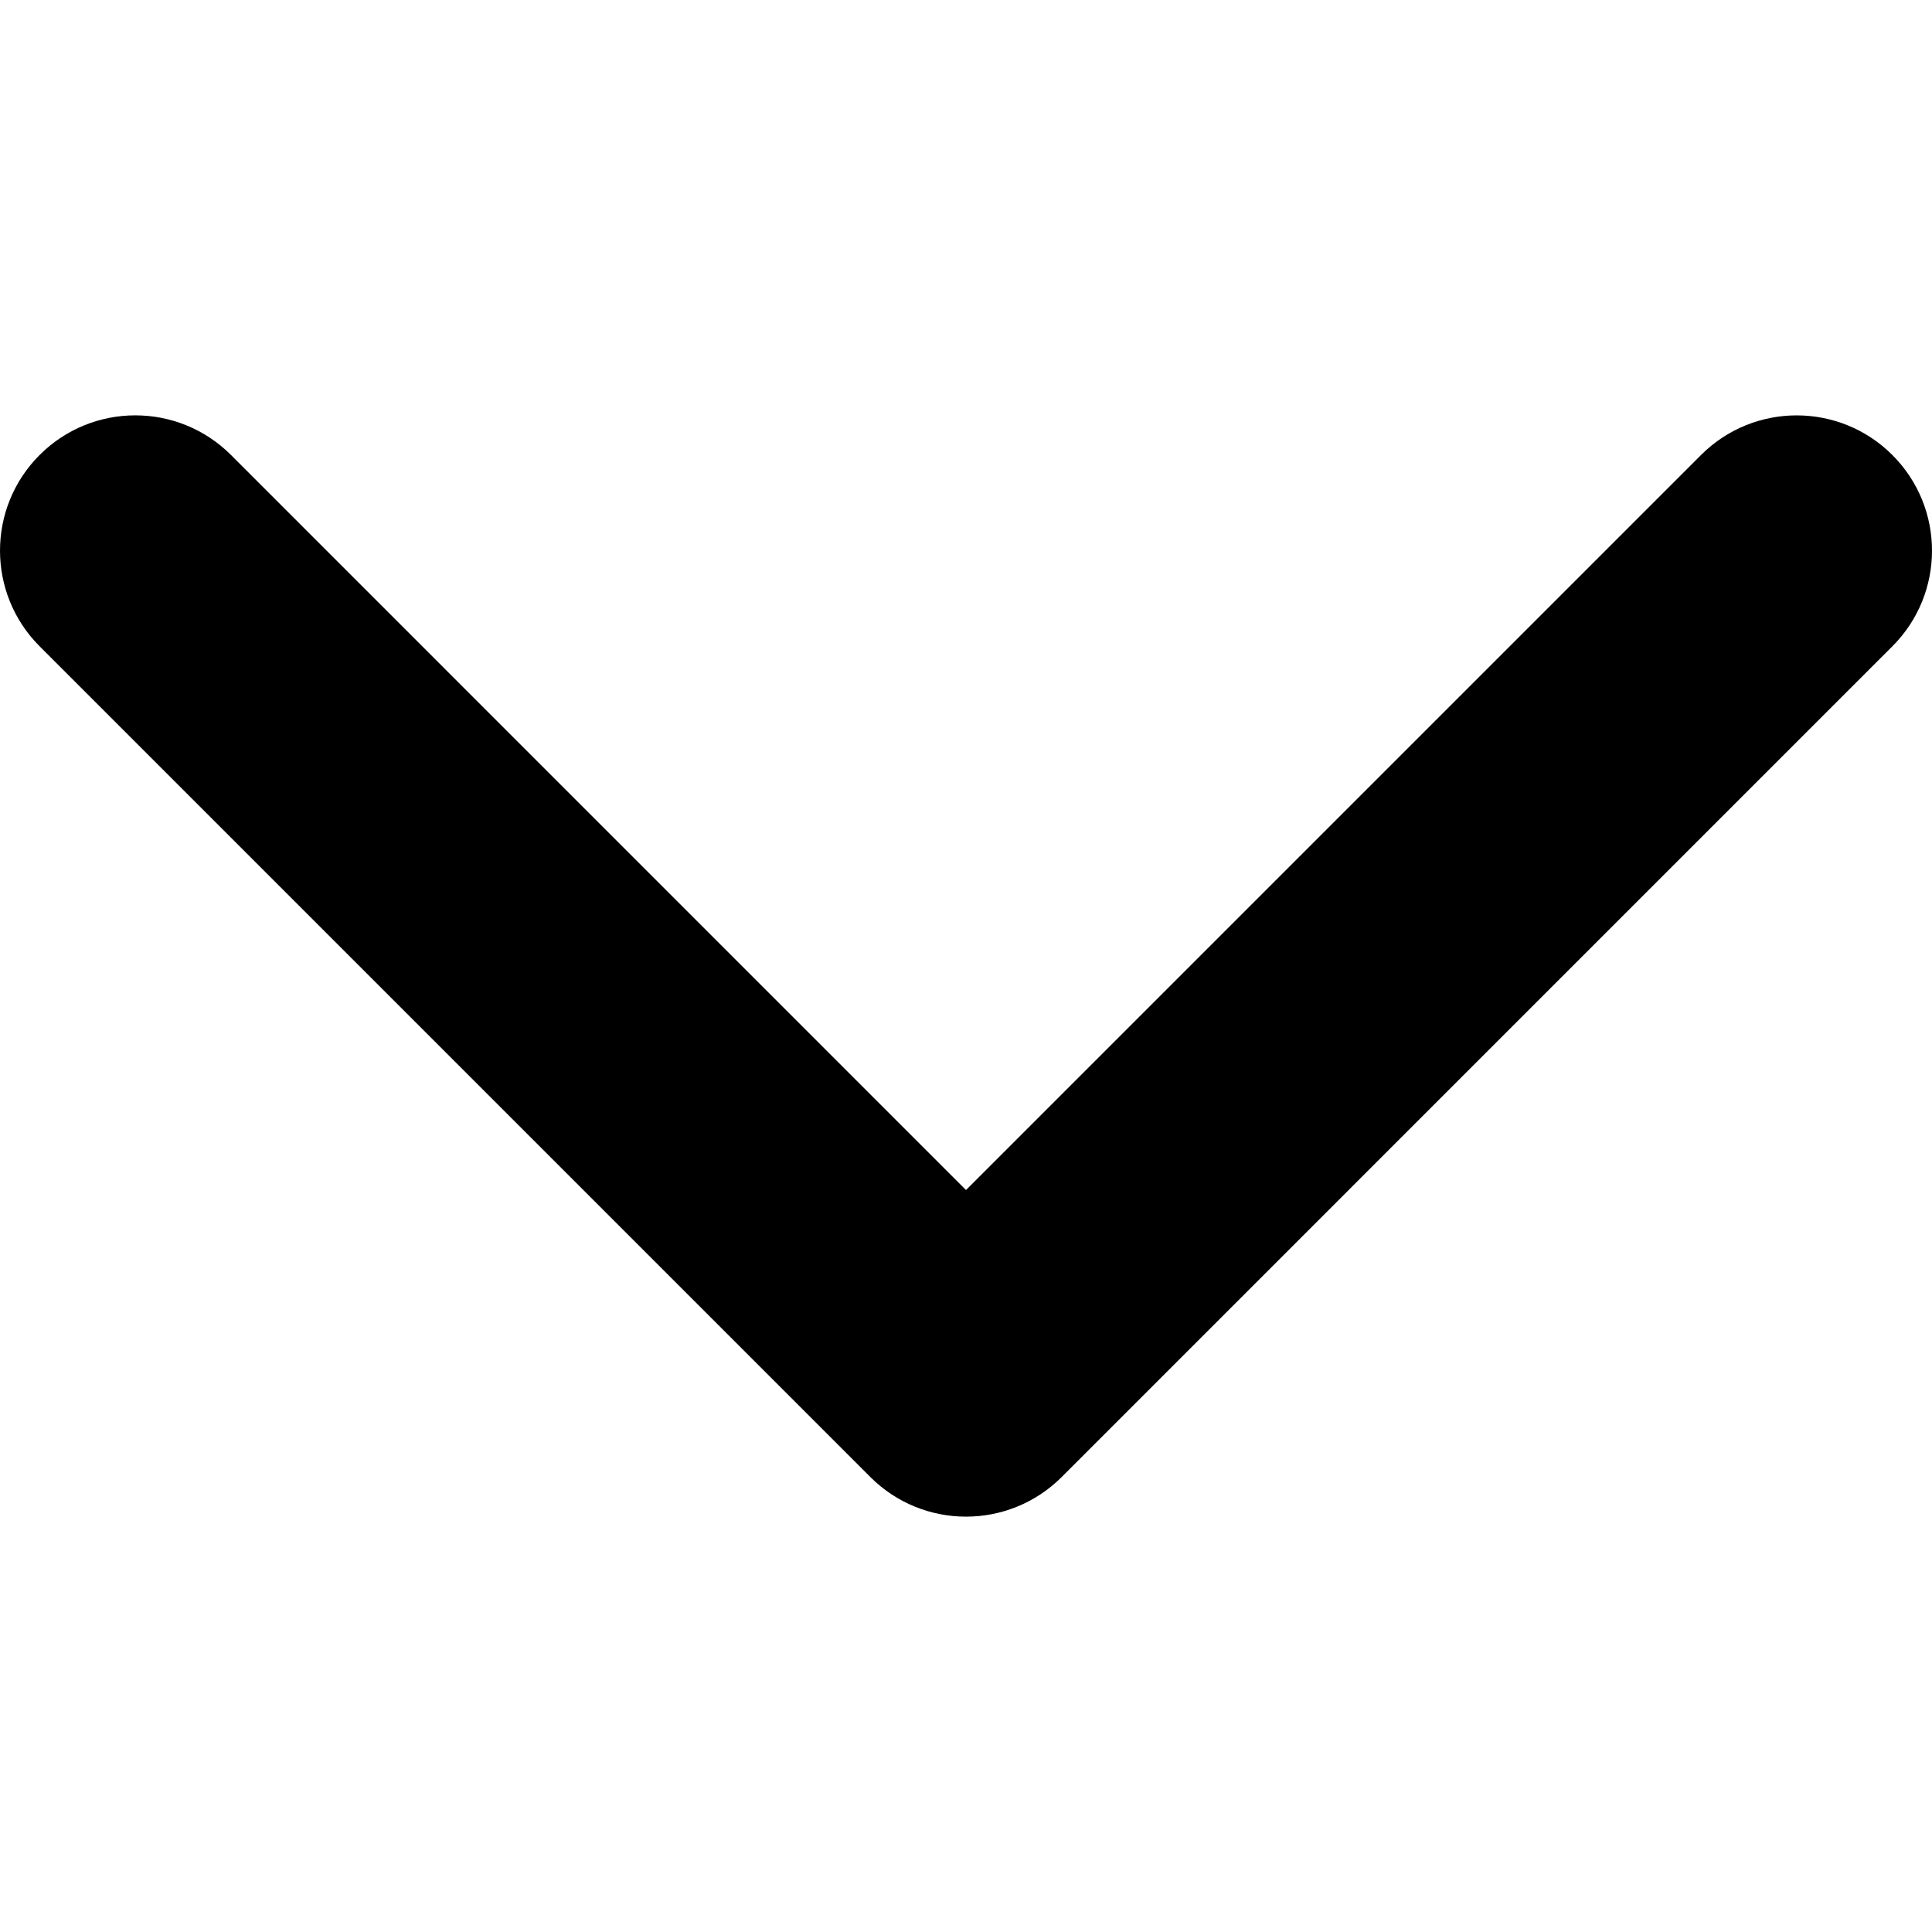
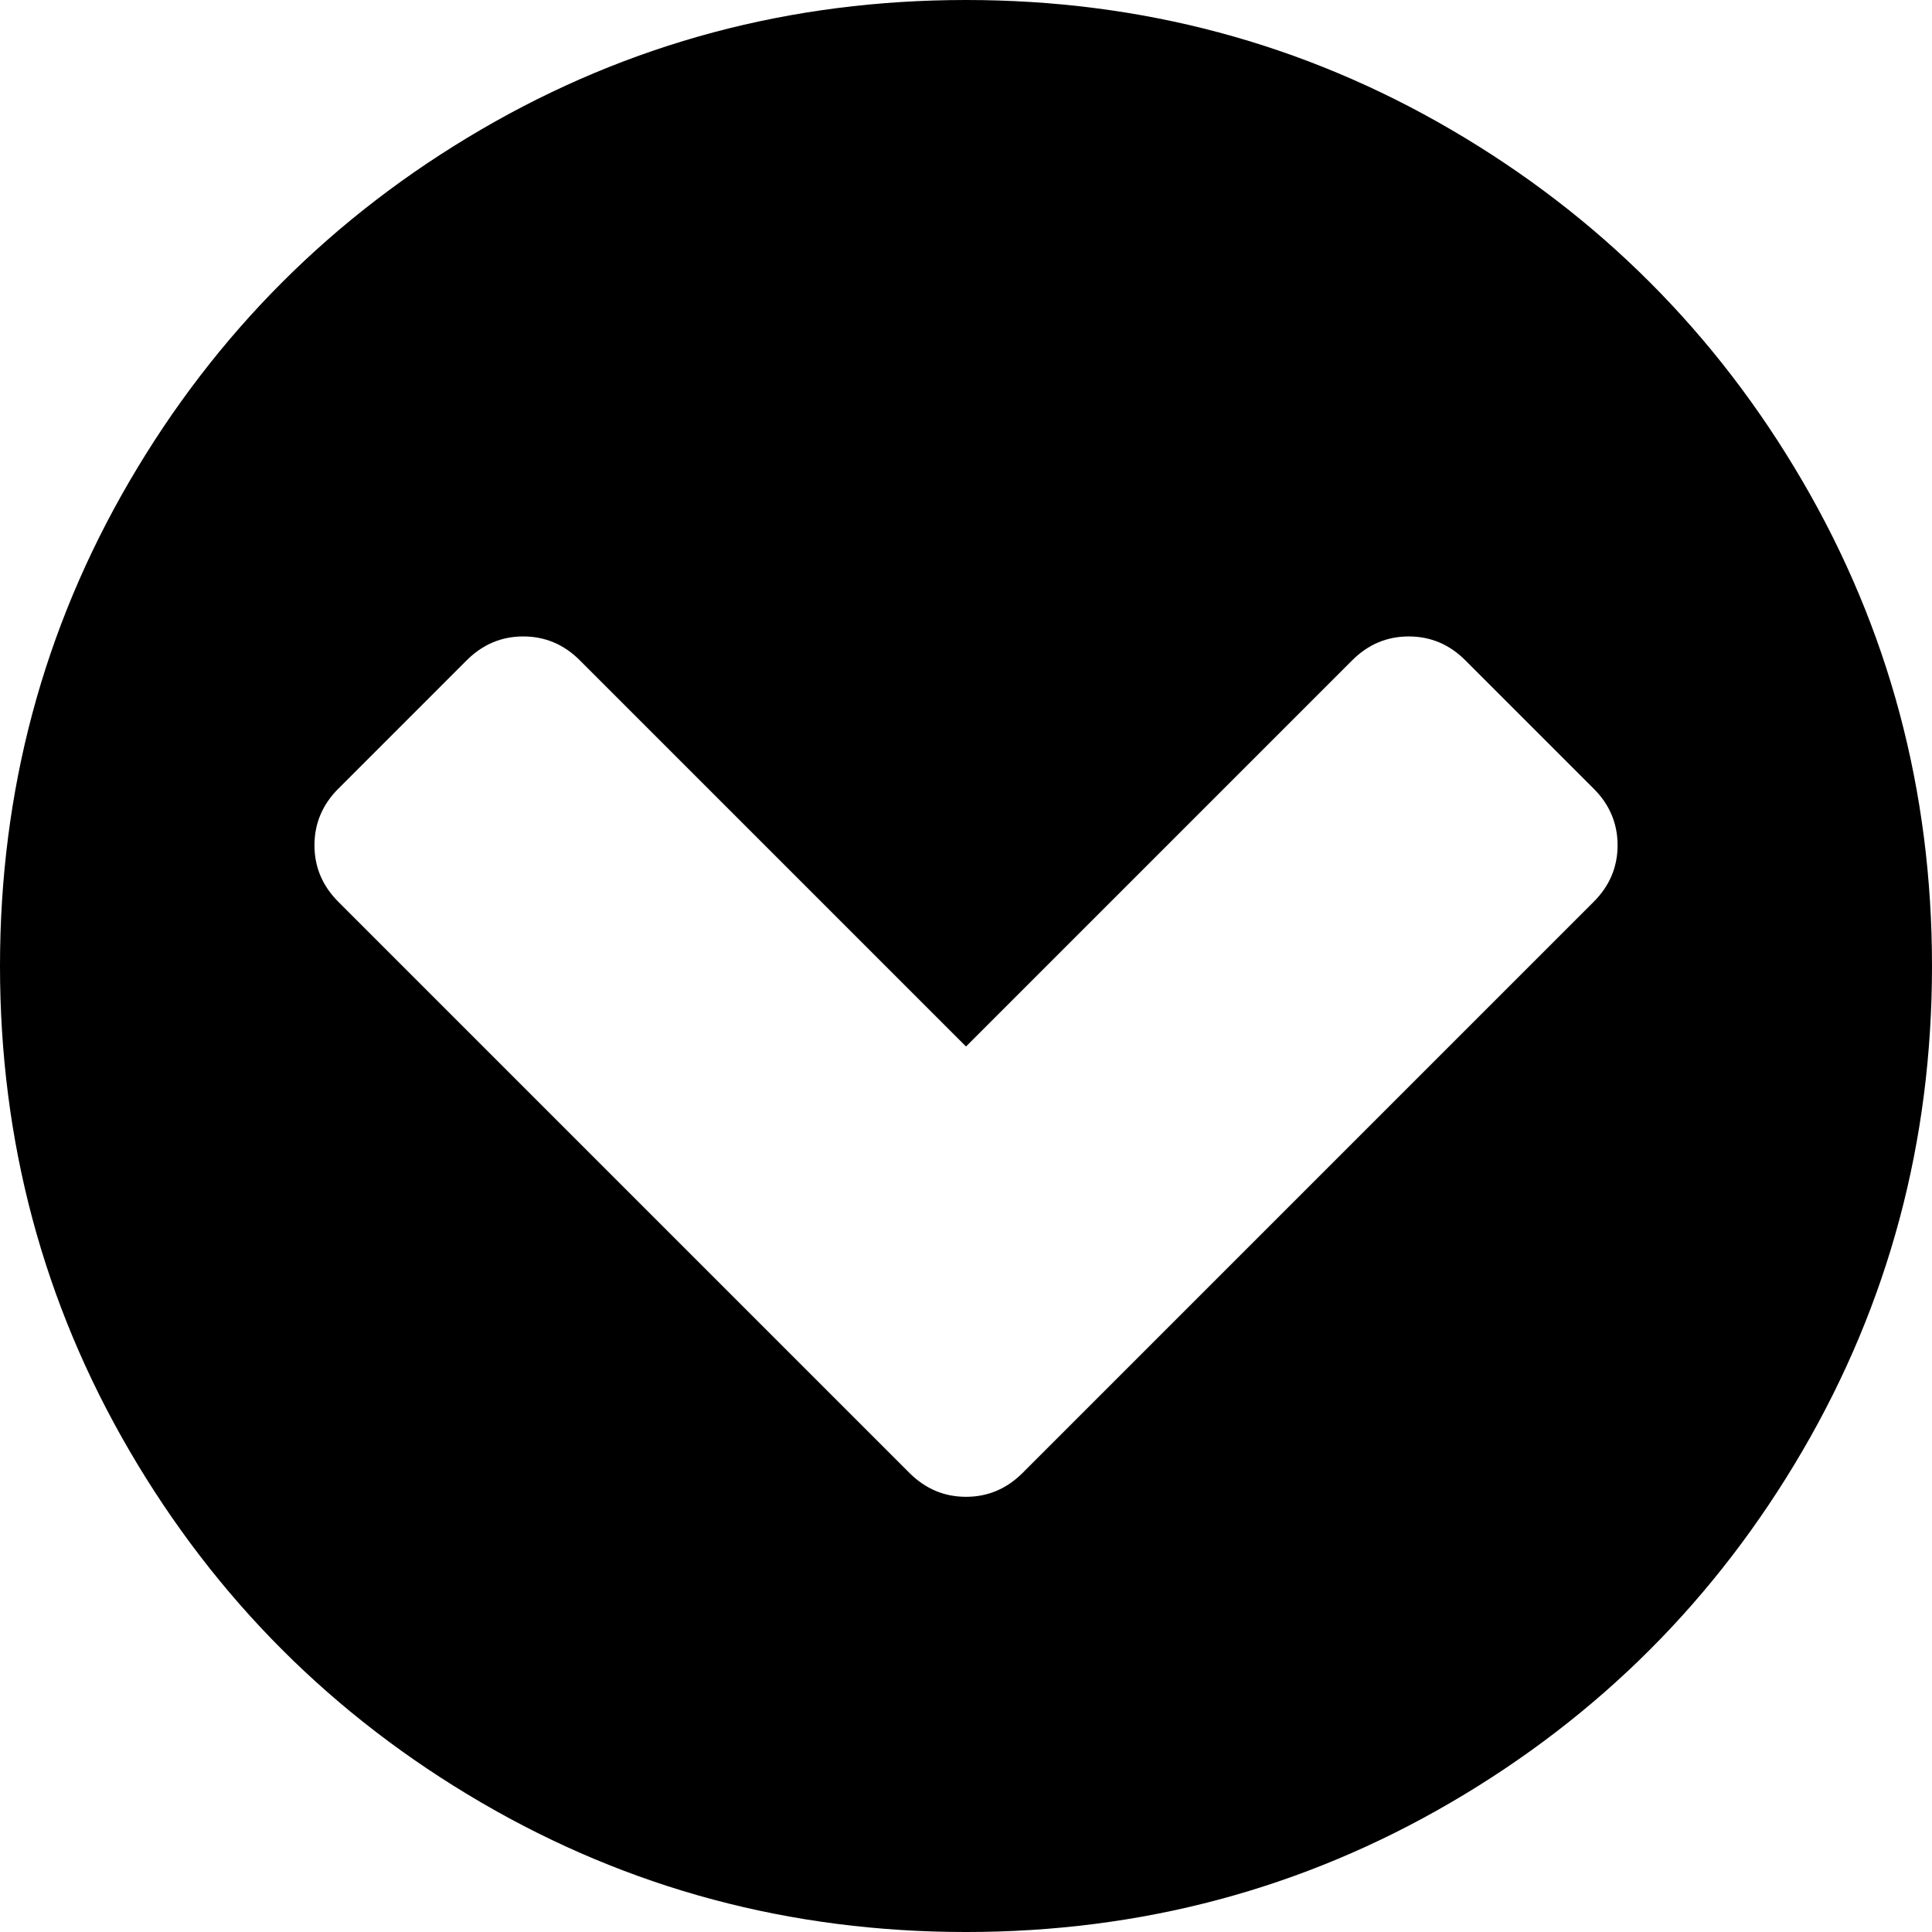
- <svg xmlns="http://www.w3.org/2000/svg" version="1.1" id="Capa_1" x="0px" y="0px" width="451.847px" height="451.847px" viewBox="0 0 451.847 451.847" style="enable-background:new 0 0 451.847 451.847;" xml:space="preserve">
+ <svg xmlns="http://www.w3.org/2000/svg" version="1.1" id="Capa_1" x="0px" y="0px" width="438.533px" height="438.533px" viewBox="0 0 438.533 438.533" style="enable-background:new 0 0 438.533 438.533;" xml:space="preserve">
  <g>
-     <path d="M225.923,354.706c-8.098,0-16.195-3.092-22.369-9.263L9.27,151.157c-12.359-12.359-12.359-32.397,0-44.751   c12.354-12.354,32.388-12.354,44.748,0l171.905,171.915l171.906-171.909c12.359-12.354,32.391-12.354,44.744,0   c12.365,12.354,12.365,32.392,0,44.751L248.292,345.449C242.115,351.621,234.018,354.706,225.923,354.706z" />
+     <path d="M409.133,109.203c-19.608-33.592-46.205-60.189-79.798-79.796C295.736,9.801,259.058,0,219.273,0   c-39.781,0-76.47,9.801-110.063,29.407c-33.595,19.604-60.192,46.201-79.8,79.796C9.801,142.8,0,179.489,0,219.267   c0,39.78,9.804,76.463,29.407,110.062c19.607,33.592,46.204,60.189,79.799,79.798c33.597,19.605,70.283,29.407,110.063,29.407   s76.47-9.802,110.065-29.407c33.593-19.602,60.189-46.206,79.795-79.798c19.603-33.596,29.403-70.284,29.403-110.062   C438.533,179.485,428.732,142.795,409.133,109.203z M361.733,204.705L232.119,334.324c-3.614,3.614-7.9,5.428-12.849,5.428   c-4.948,0-9.229-1.813-12.847-5.428L76.804,204.705c-3.617-3.615-5.426-7.898-5.426-12.845c0-4.949,1.809-9.235,5.426-12.851   l29.119-29.121c3.621-3.618,7.9-5.426,12.851-5.426c4.948,0,9.231,1.809,12.847,5.426l87.65,87.65l87.65-87.65   c3.614-3.618,7.898-5.426,12.847-5.426c4.949,0,9.233,1.809,12.847,5.426l29.123,29.121c3.621,3.616,5.428,7.902,5.428,12.851   C367.164,196.807,365.357,201.09,361.733,204.705z" />
  </g>
  <g>
</g>
  <g>
</g>
  <g>
</g>
  <g>
</g>
  <g>
</g>
  <g>
</g>
  <g>
</g>
  <g>
</g>
  <g>
</g>
  <g>
</g>
  <g>
</g>
  <g>
</g>
  <g>
</g>
  <g>
</g>
  <g>
</g>
</svg>
